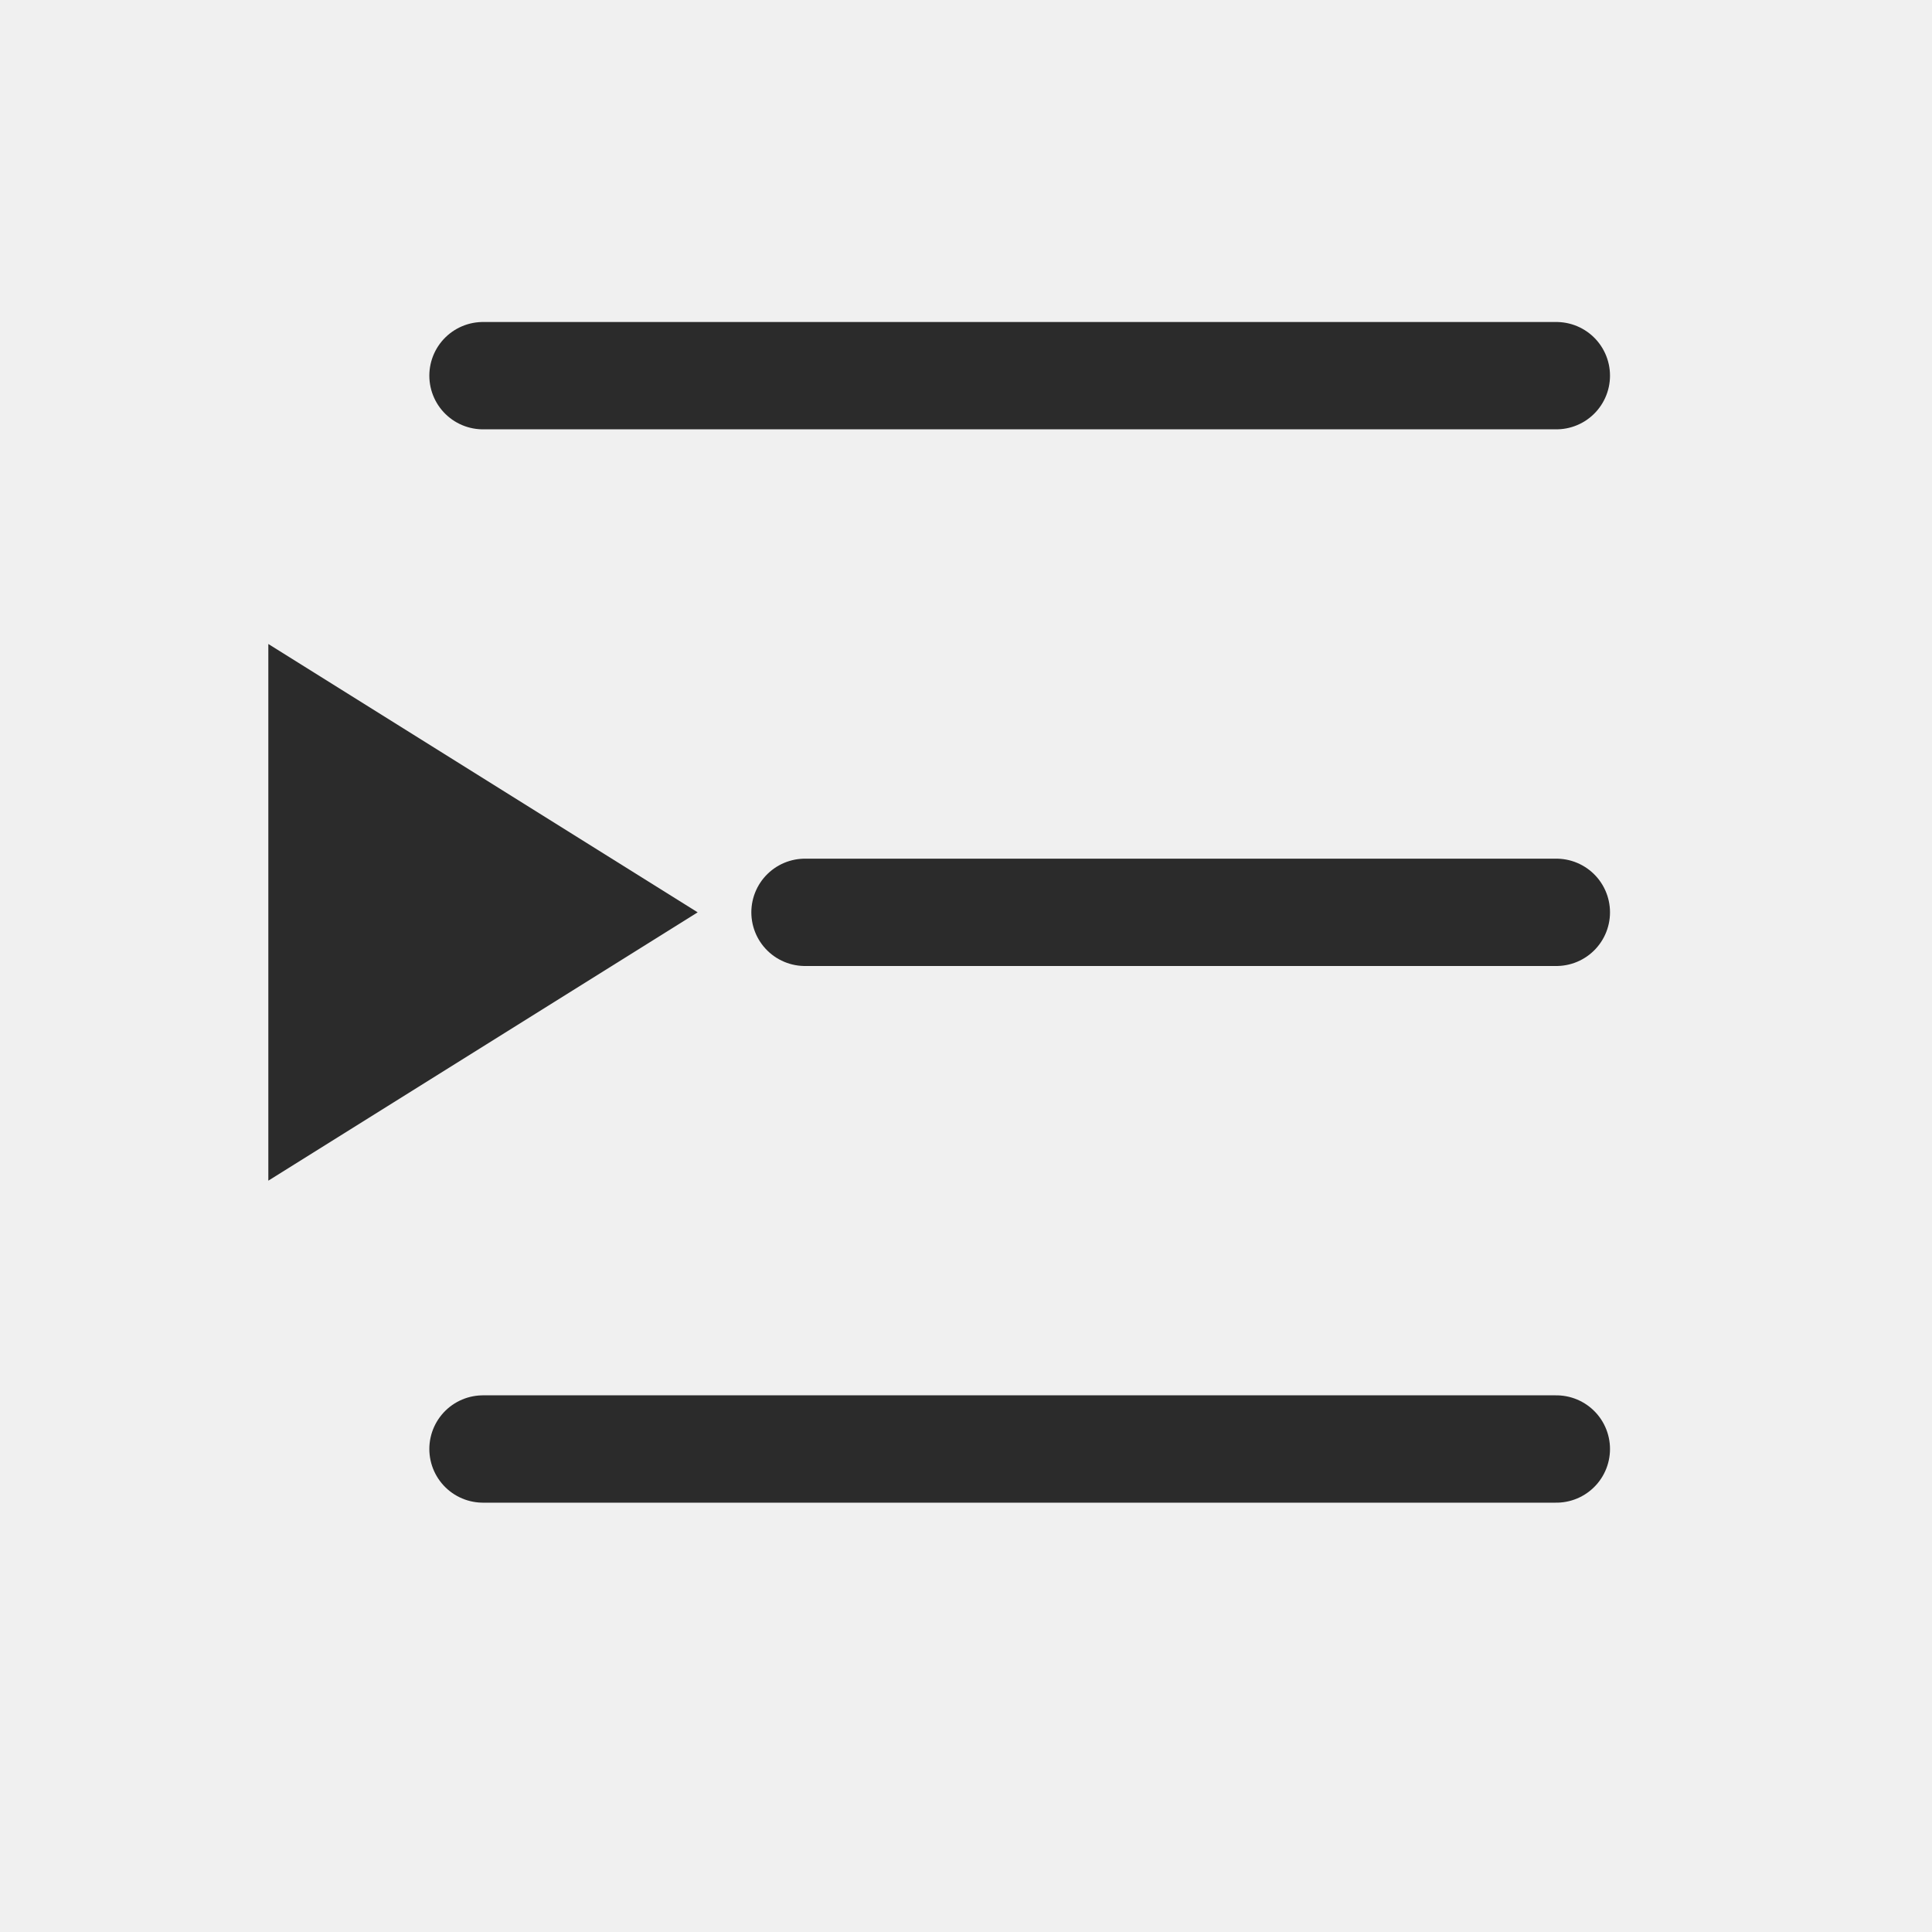
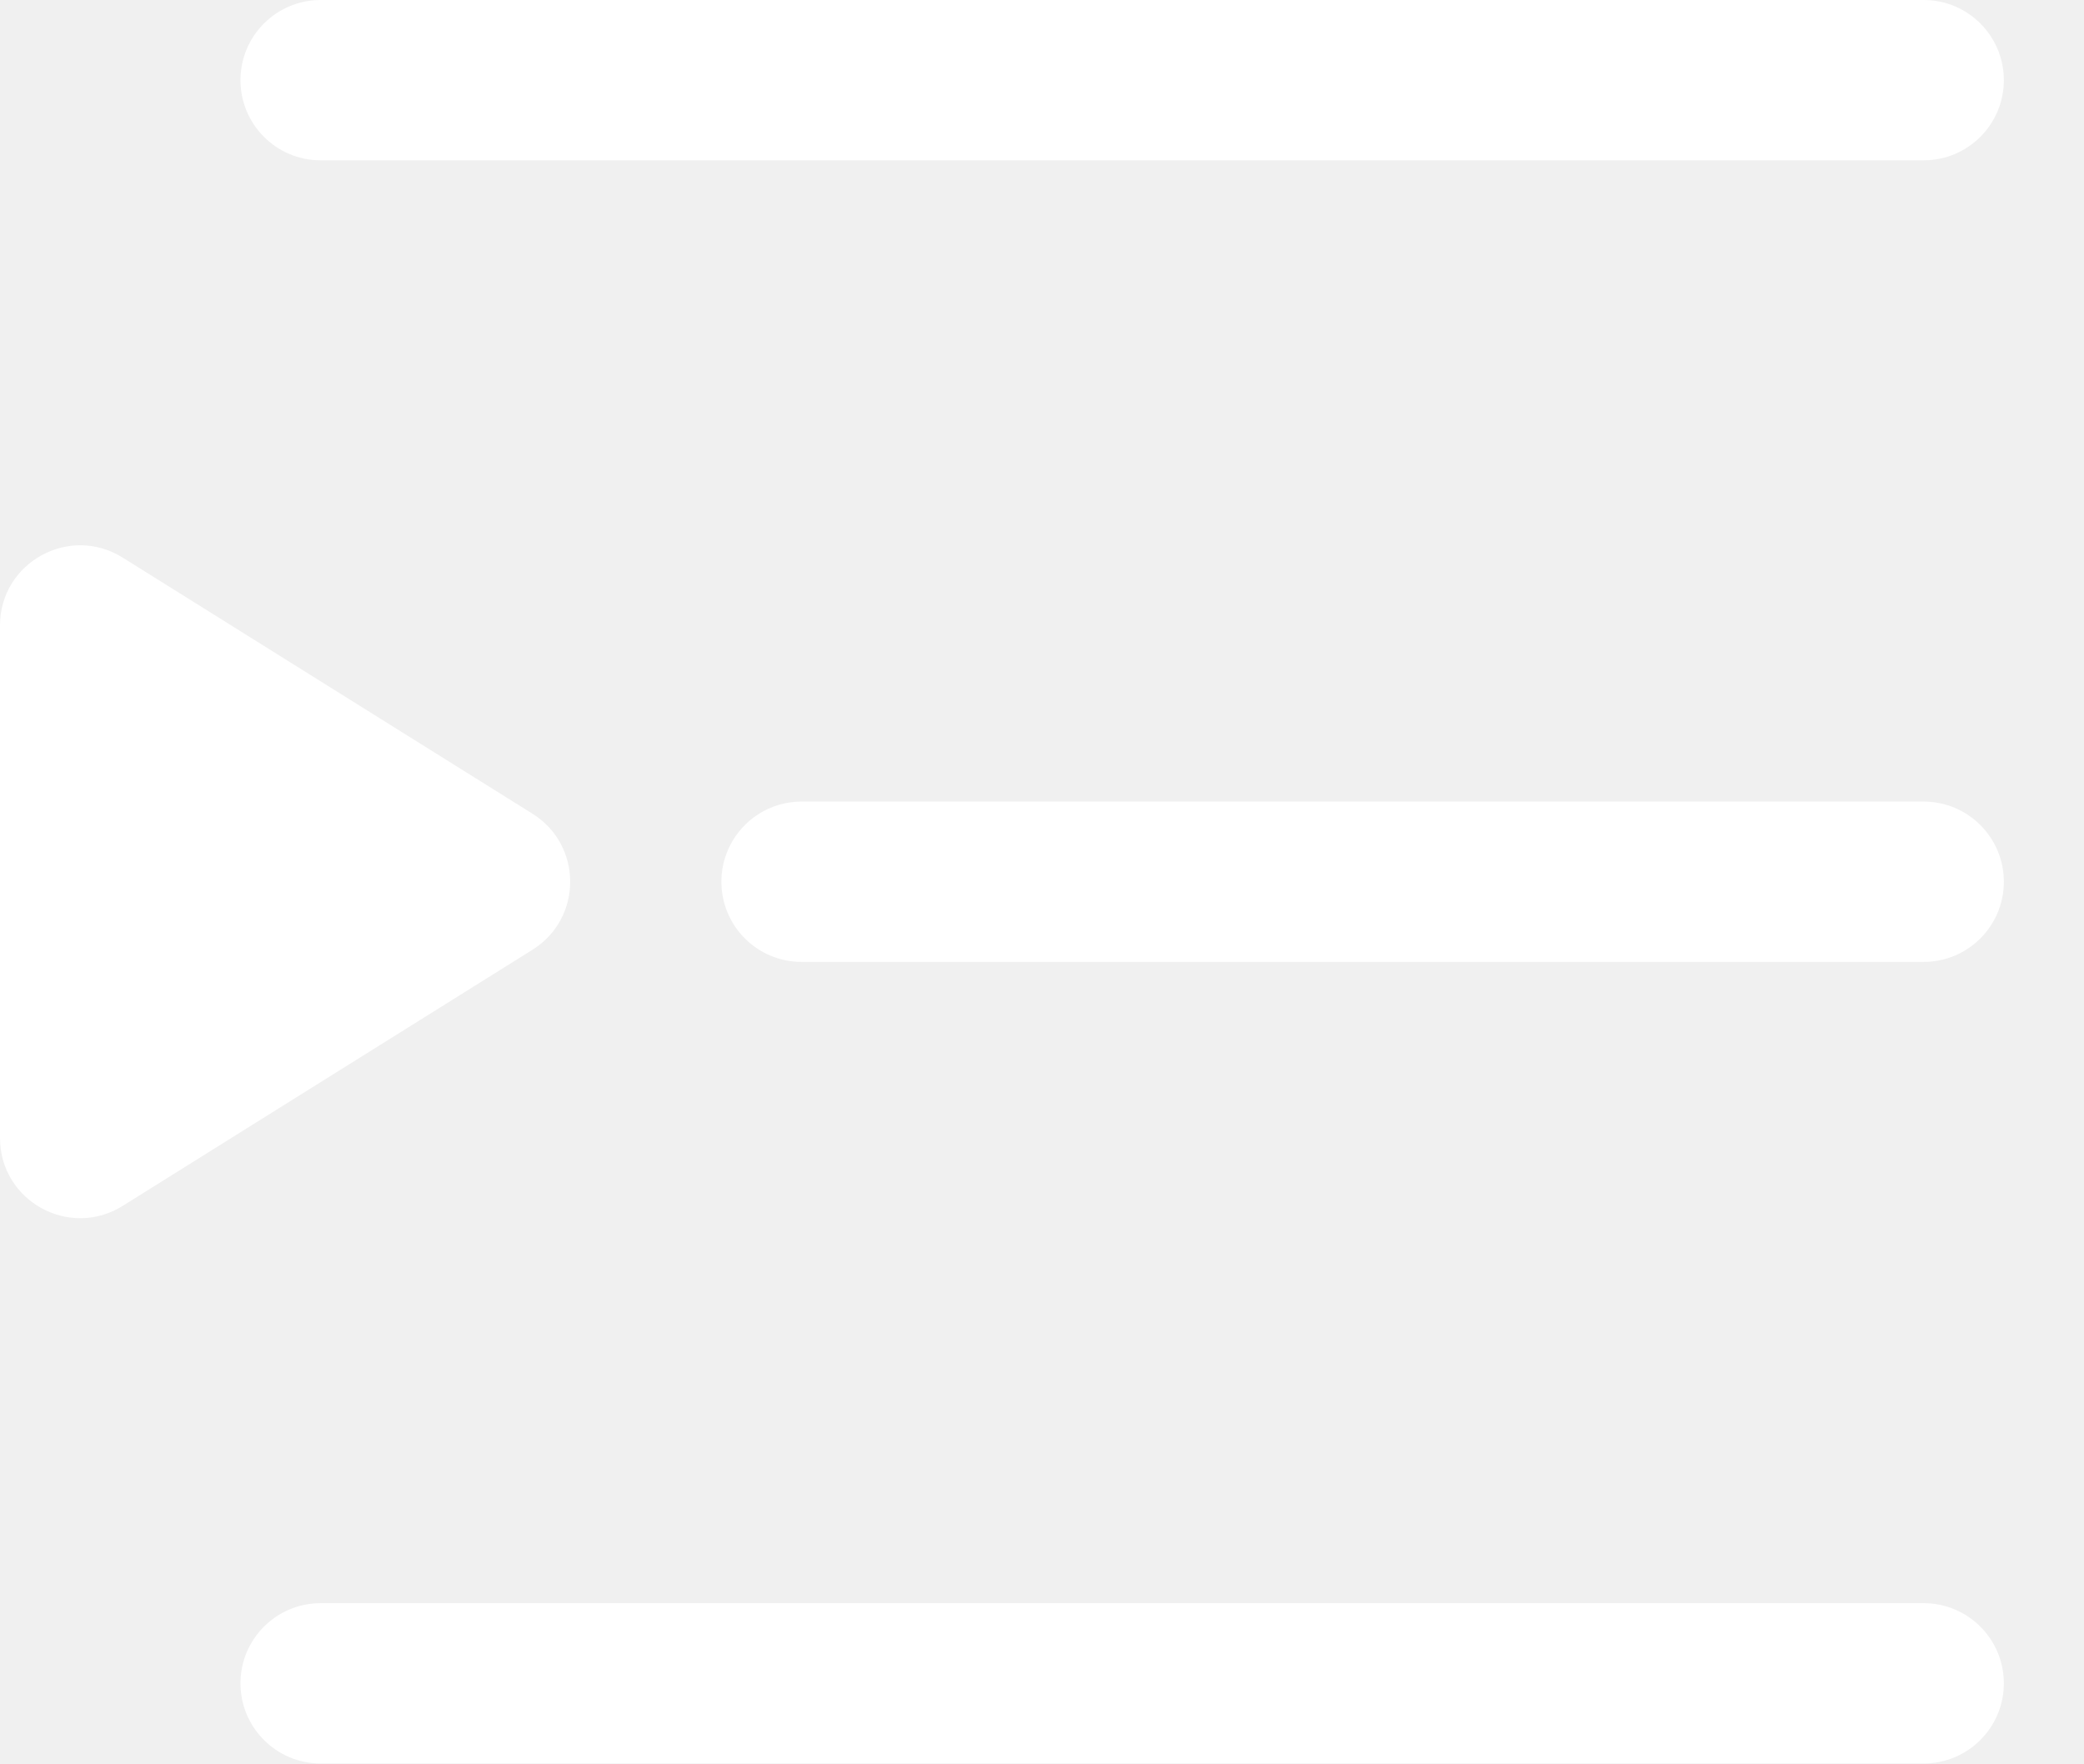
- <svg xmlns="http://www.w3.org/2000/svg" width="18" height="18" viewBox="0 0 18 18" fill="none">
-   <line x1="4.5" y1="3.5" x2="14.5" y2="3.5" stroke="#2B2B2B" stroke-linecap="round" />
-   <line x1="7.5" y1="8.5" x2="14.5" y2="8.5" stroke="#2B2B2B" stroke-linecap="round" />
-   <line x1="4.5" y1="13.5" x2="14.5" y2="13.5" stroke="#2B2B2B" stroke-linecap="round" />
-   <path d="M6.5 8.5L2.5 6L2.5 11L6.5 8.5Z" fill="#2B2B2B" />
+ <svg xmlns="http://www.w3.org/2000/svg" width="13" height="11" viewBox="0 0 13 11" fill="none">
+   <path fill-rule="evenodd" clip-rule="evenodd" d="M1.5 0.5C1.5 0.224 1.724 0 2 0H12C12.276 0 12.5 0.224 12.5 0.5C12.5 0.776 12.276 1 12 1H2C1.724 1 1.5 0.776 1.5 0.5Z" fill="white" />
+   <path fill-rule="evenodd" clip-rule="evenodd" d="M4.5 5.5C4.5 5.224 4.724 5 5 5H12C12.276 5 12.5 5.224 12.5 5.5C12.5 5.776 12.276 6 12 6H5C4.724 6 4.5 5.776 4.5 5.5Z" fill="white" />
+   <path fill-rule="evenodd" clip-rule="evenodd" d="M1.5 10.5C1.5 10.224 1.724 10 2 10H12C12.276 10 12.5 10.224 12.5 10.5C12.5 10.776 12.276 11 12 11H2C1.724 11 1.5 10.776 1.5 10.5Z" fill="white" />
+   <path d="M3.322 5.924C3.635 5.728 3.635 5.272 3.322 5.076L0.765 3.478C0.432 3.27 0 3.509 0 3.902L0 7.098C0 7.491 0.432 7.73 0.765 7.522L3.322 5.924Z" fill="white" />
</svg>
